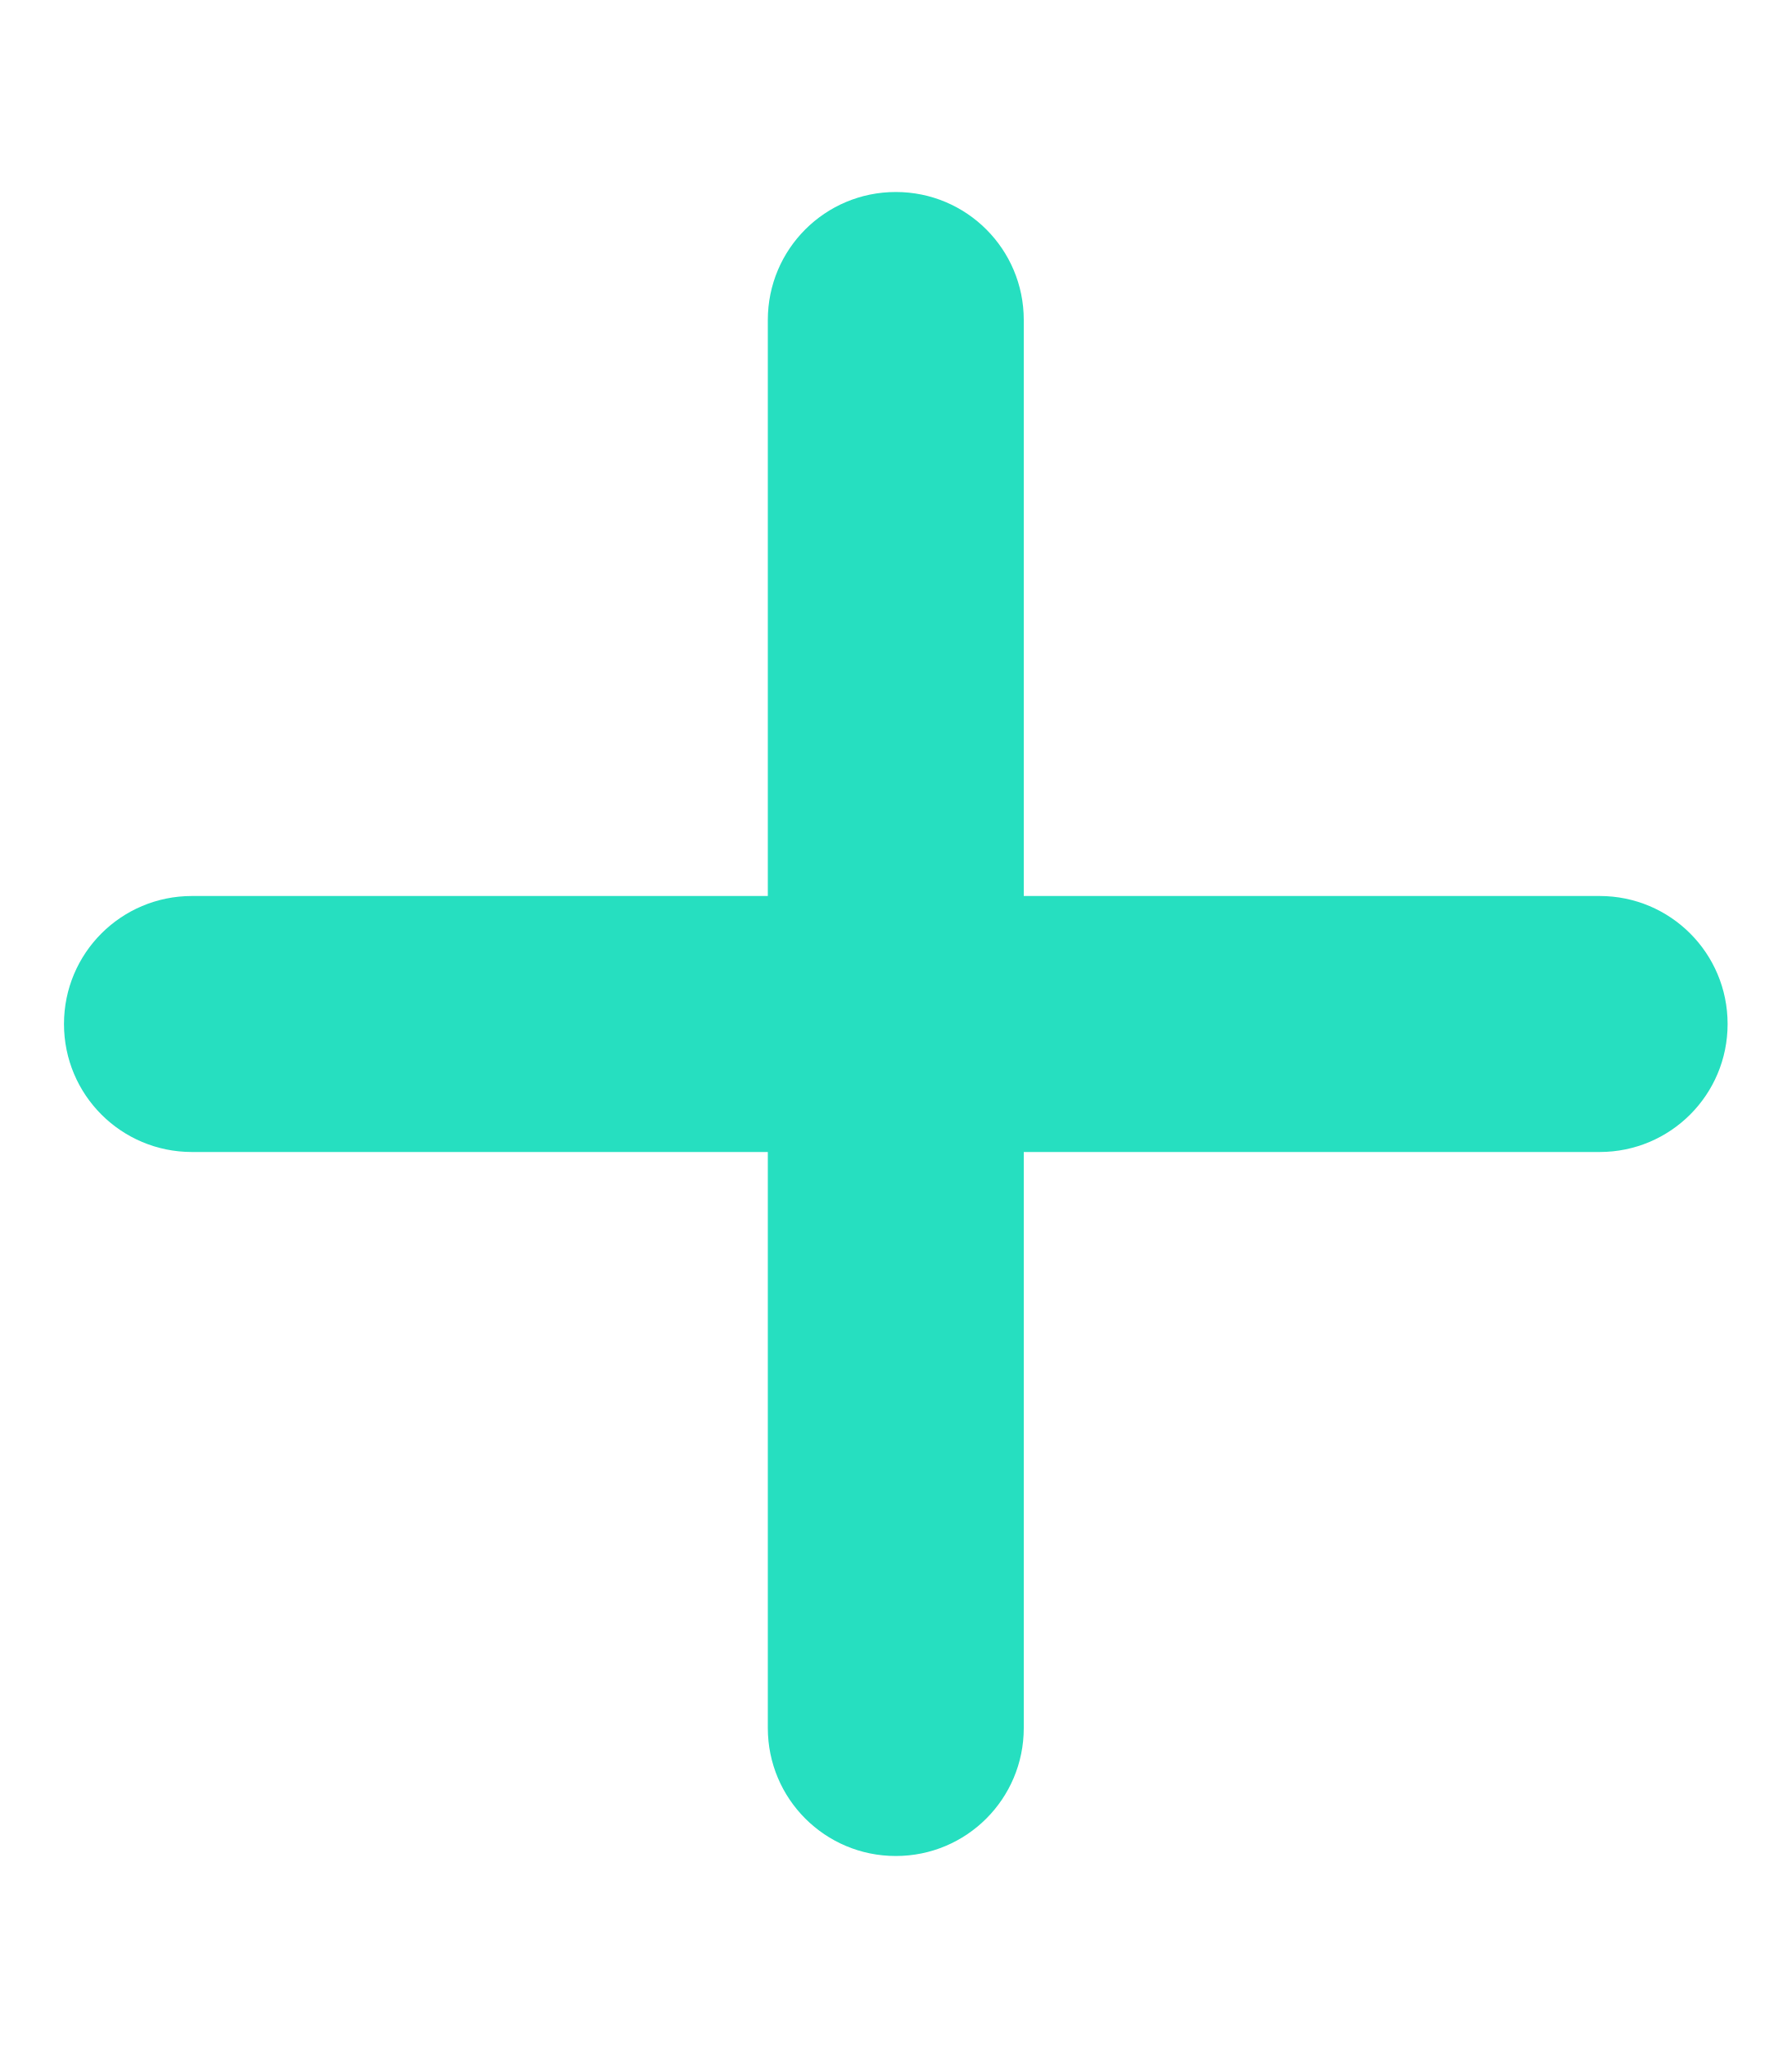
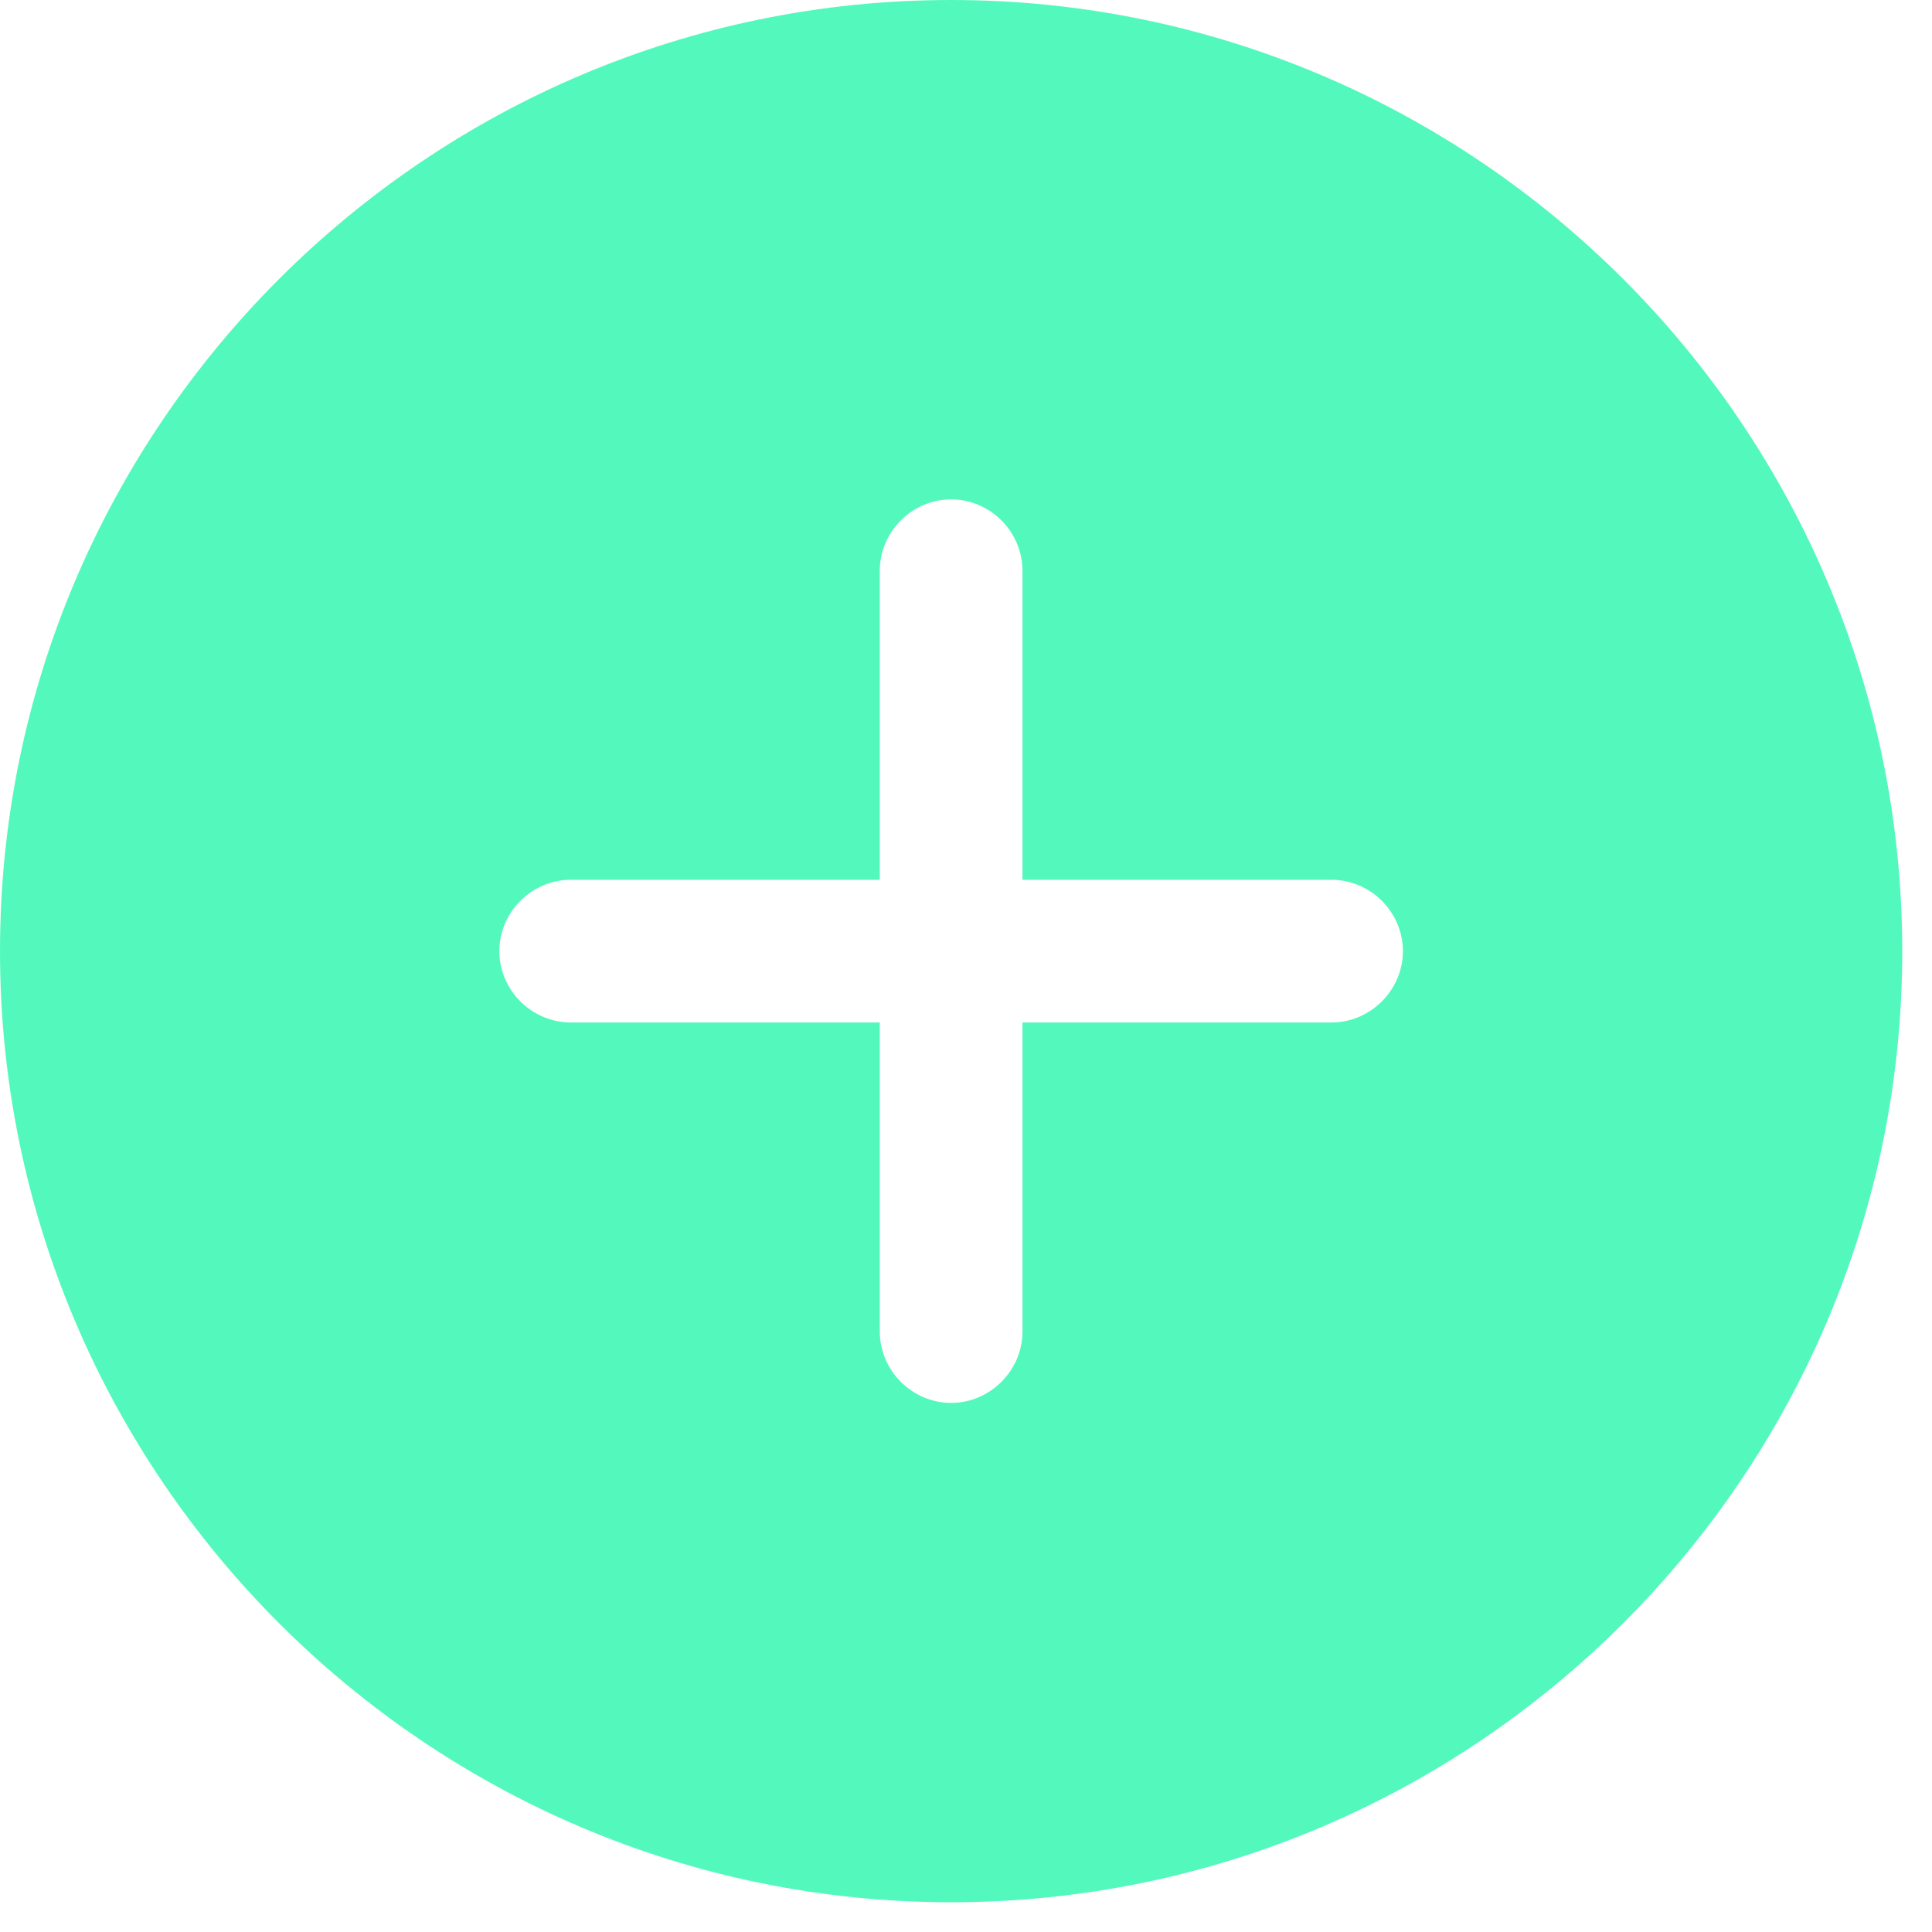
- <svg xmlns="http://www.w3.org/2000/svg" height="1.5em" viewBox="0 0 448 512">
-   <style>svg{fill:#26dfc0}</style>
-   <path d="M256 80c0-17.7-14.3-32-32-32s-32 14.3-32 32V224H48c-17.7 0-32 14.3-32 32s14.3 32 32 32H192V432c0 17.7 14.3 32 32 32s32-14.3 32-32V288H400c17.7 0 32-14.3 32-32s-14.3-32-32-32H256V80z" />
+ <svg xmlns="http://www.w3.org/2000/svg" width="63" height="63" viewBox="0 0 63 63" fill="none">
+   <path d="M31.015 0C13.926 0 0 13.926 0 31.015C0 48.104 13.926 62.03 31.015 62.03C48.104 62.03 62.03 48.104 62.03 31.015C62.03 13.926 48.104 0 31.015 0ZM43.421 33.341H33.341V43.421C33.341 44.692 32.286 45.747 31.015 45.747C29.743 45.747 28.689 44.692 28.689 43.421V33.341H18.609C17.337 33.341 16.283 32.286 16.283 31.015C16.283 29.743 17.337 28.689 18.609 28.689H28.689V18.609C28.689 17.337 29.743 16.283 31.015 16.283C32.286 16.283 33.341 17.337 33.341 18.609V28.689H43.421C44.692 28.689 45.747 29.743 45.747 31.015C45.747 32.286 44.692 33.341 43.421 33.341Z" fill="#0AF7A0" fill-opacity="0.7" />
</svg>
